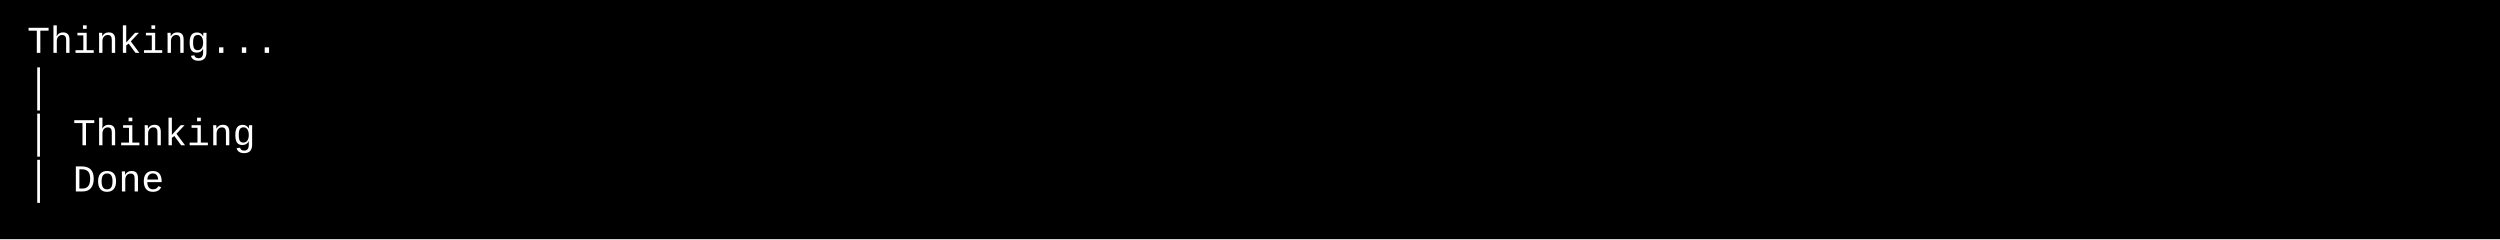
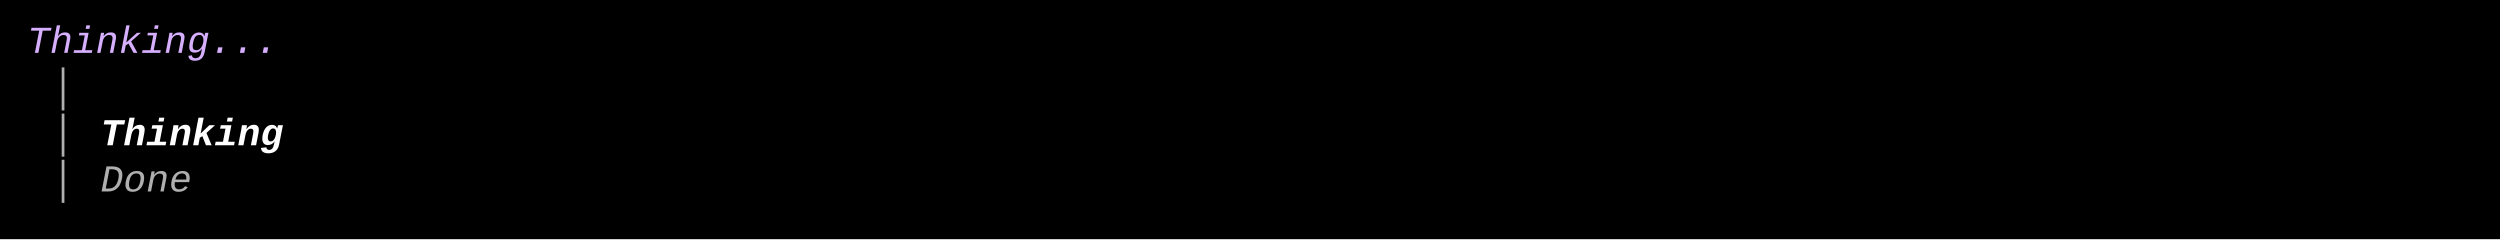
<svg xmlns="http://www.w3.org/2000/svg" width="920" height="88" viewBox="0 0 920 88">
  <style>
    text { font-family: Consolas, "Courier New", monospace; font-size: 14px; dominant-baseline: text-before-edge; white-space: pre; }
  </style>
  <rect width="920" height="88" fill="#000000" />
  <g transform="translate(10, 10)">
-     <text x="0" y="2" fill="#ffffff" textLength="900" lengthAdjust="spacingAndGlyphs"> Thinking...                                                                                        </text>
-     <text x="0" y="19" fill="#ffffff" textLength="900" lengthAdjust="spacingAndGlyphs"> │                                                                                                  </text>
-     <text x="0" y="36" fill="#ffffff" textLength="900" lengthAdjust="spacingAndGlyphs"> │ Thinking                                                                                         </text>
-     <text x="0" y="53" fill="#ffffff" textLength="900" lengthAdjust="spacingAndGlyphs"> │ Done                                                                                             </text>
+     <text x="0" y="2" fill="#d7afff" textLength="117" lengthAdjust="spacingAndGlyphs" font-style="italic"> Thinking... </text>
+     <text x="9" y="19" fill="#afafaf" textLength="9" lengthAdjust="spacingAndGlyphs">│</text>
+     <text x="9" y="36" fill="#afafaf" textLength="9" lengthAdjust="spacingAndGlyphs">│</text>
+     <text x="27" y="36" fill="#ffffff" textLength="72" lengthAdjust="spacingAndGlyphs" font-weight="bold" font-style="italic">Thinking</text>
+     <text x="9" y="53" fill="#afafaf" textLength="9" lengthAdjust="spacingAndGlyphs">│</text>
+     <text x="27" y="53" fill="#afafaf" textLength="36" lengthAdjust="spacingAndGlyphs" font-style="italic">Done</text>
  </g>
</svg>
